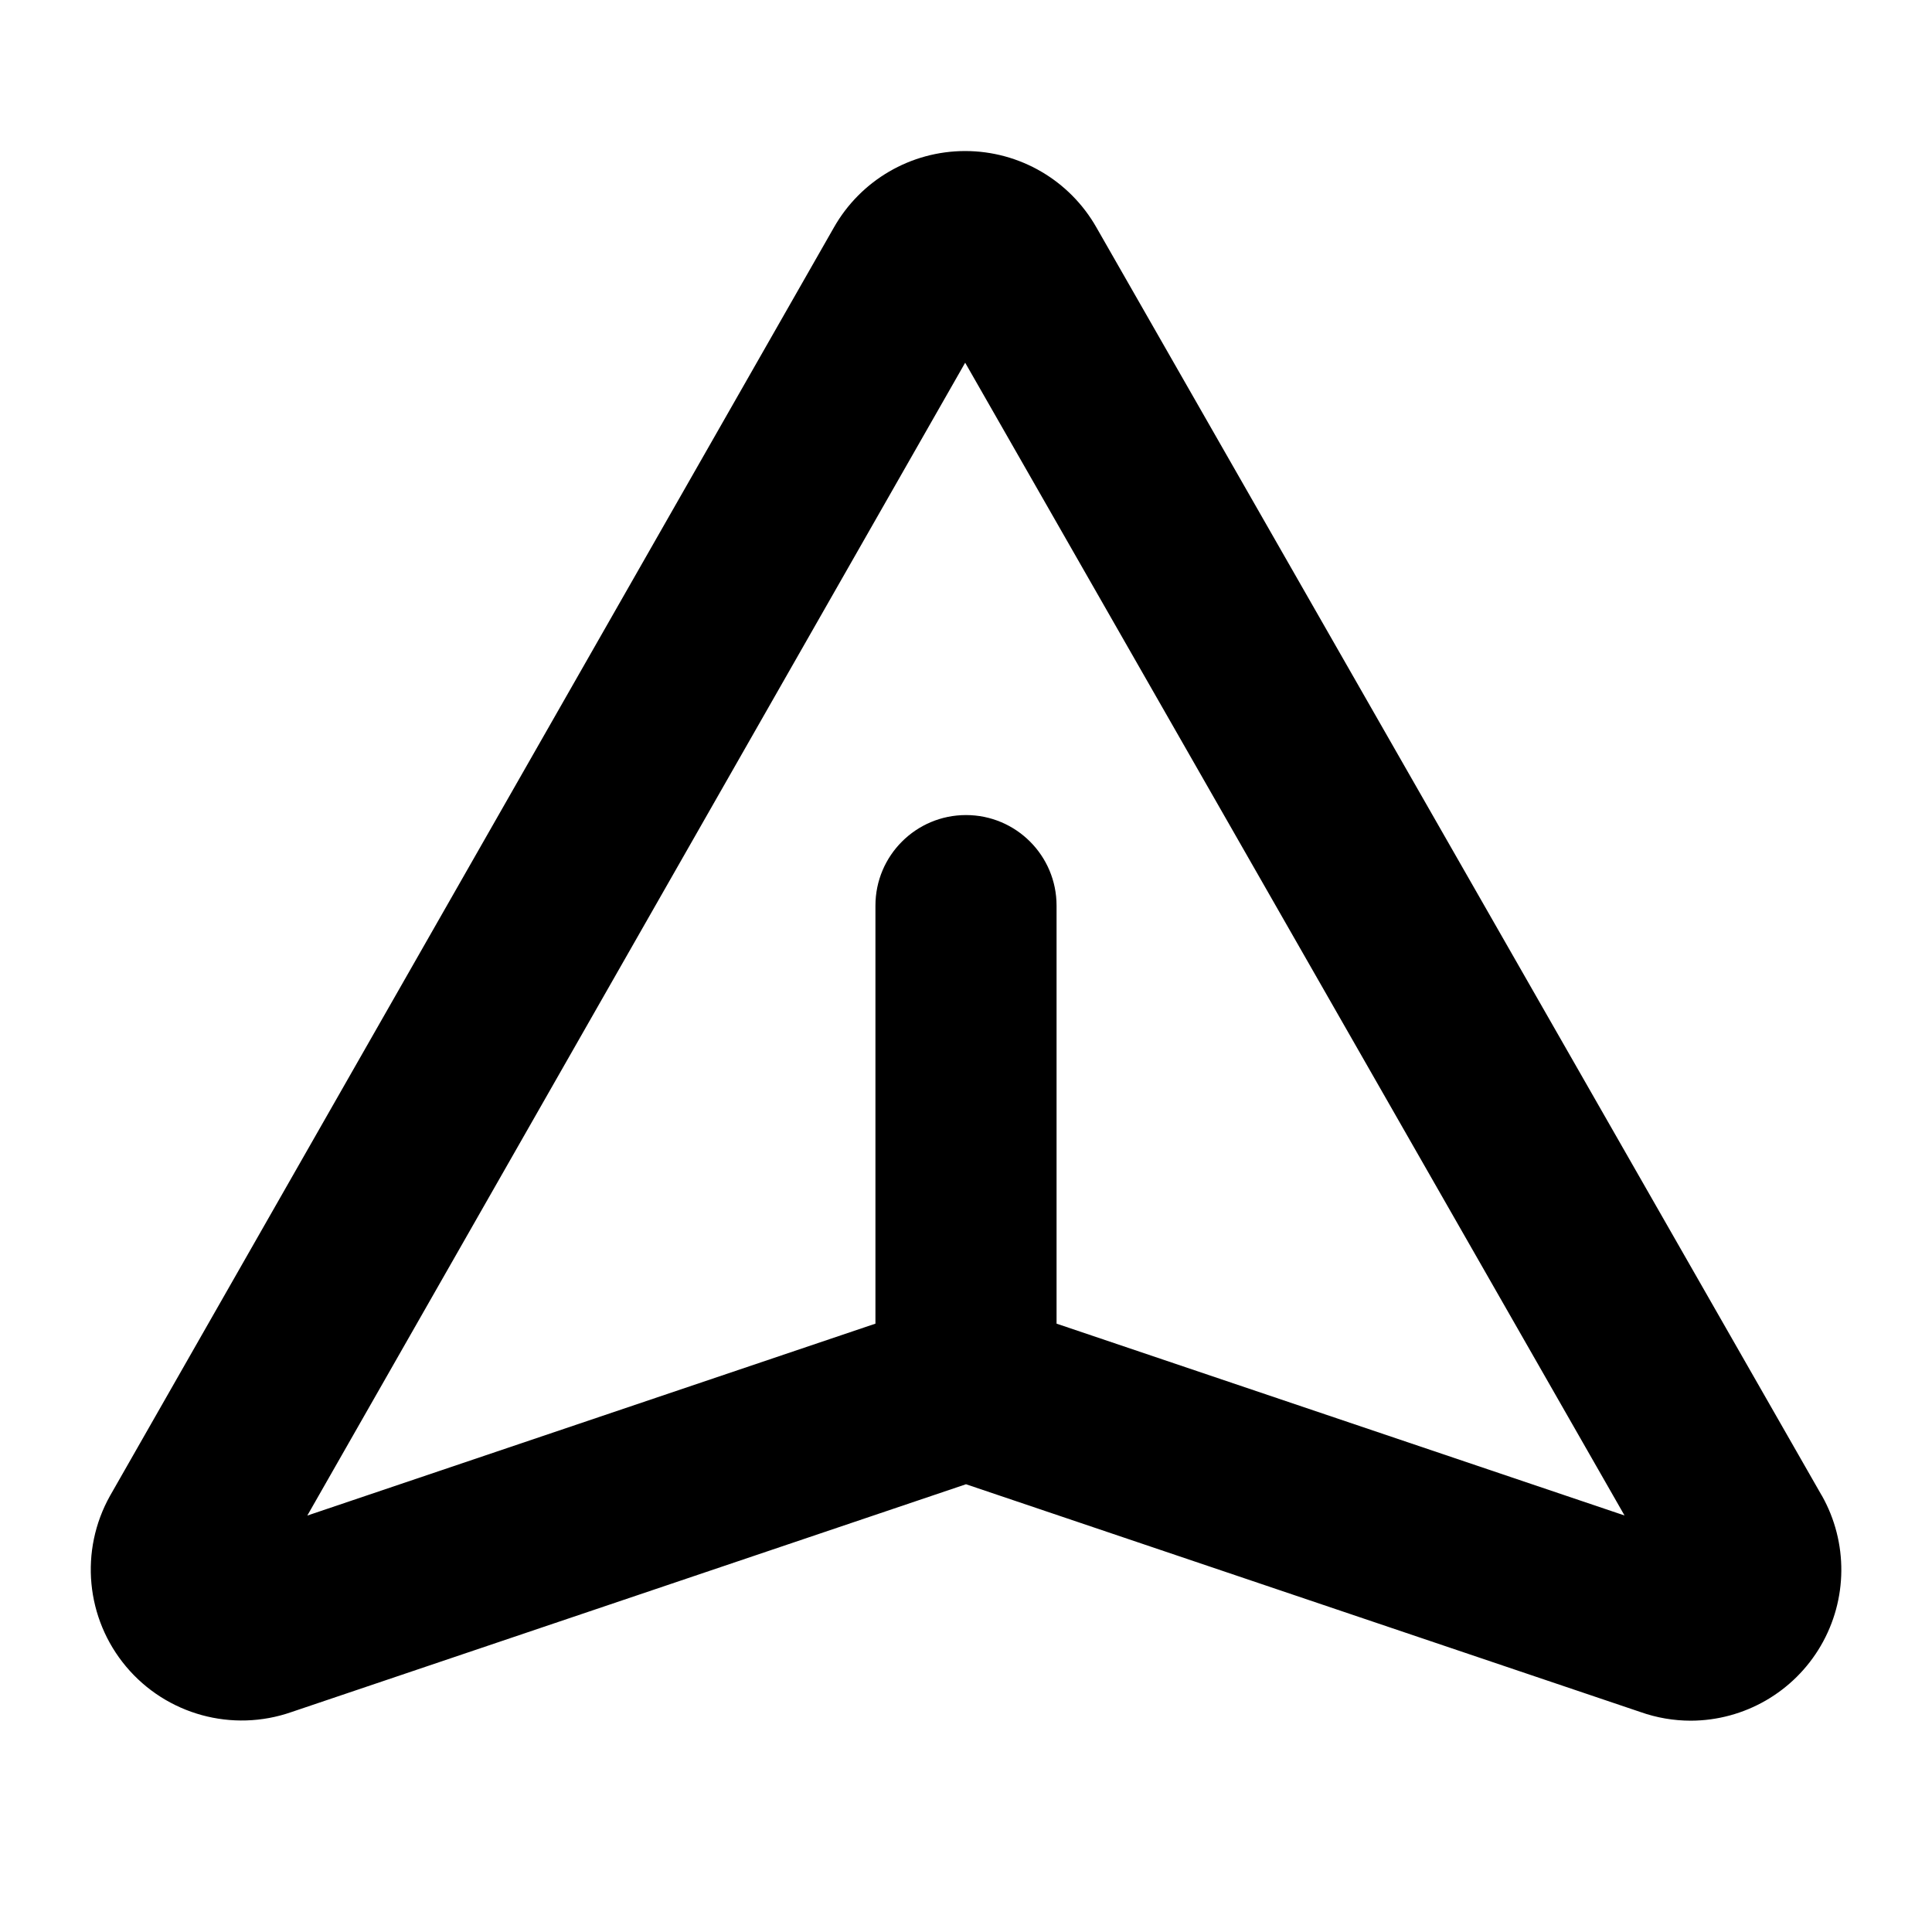
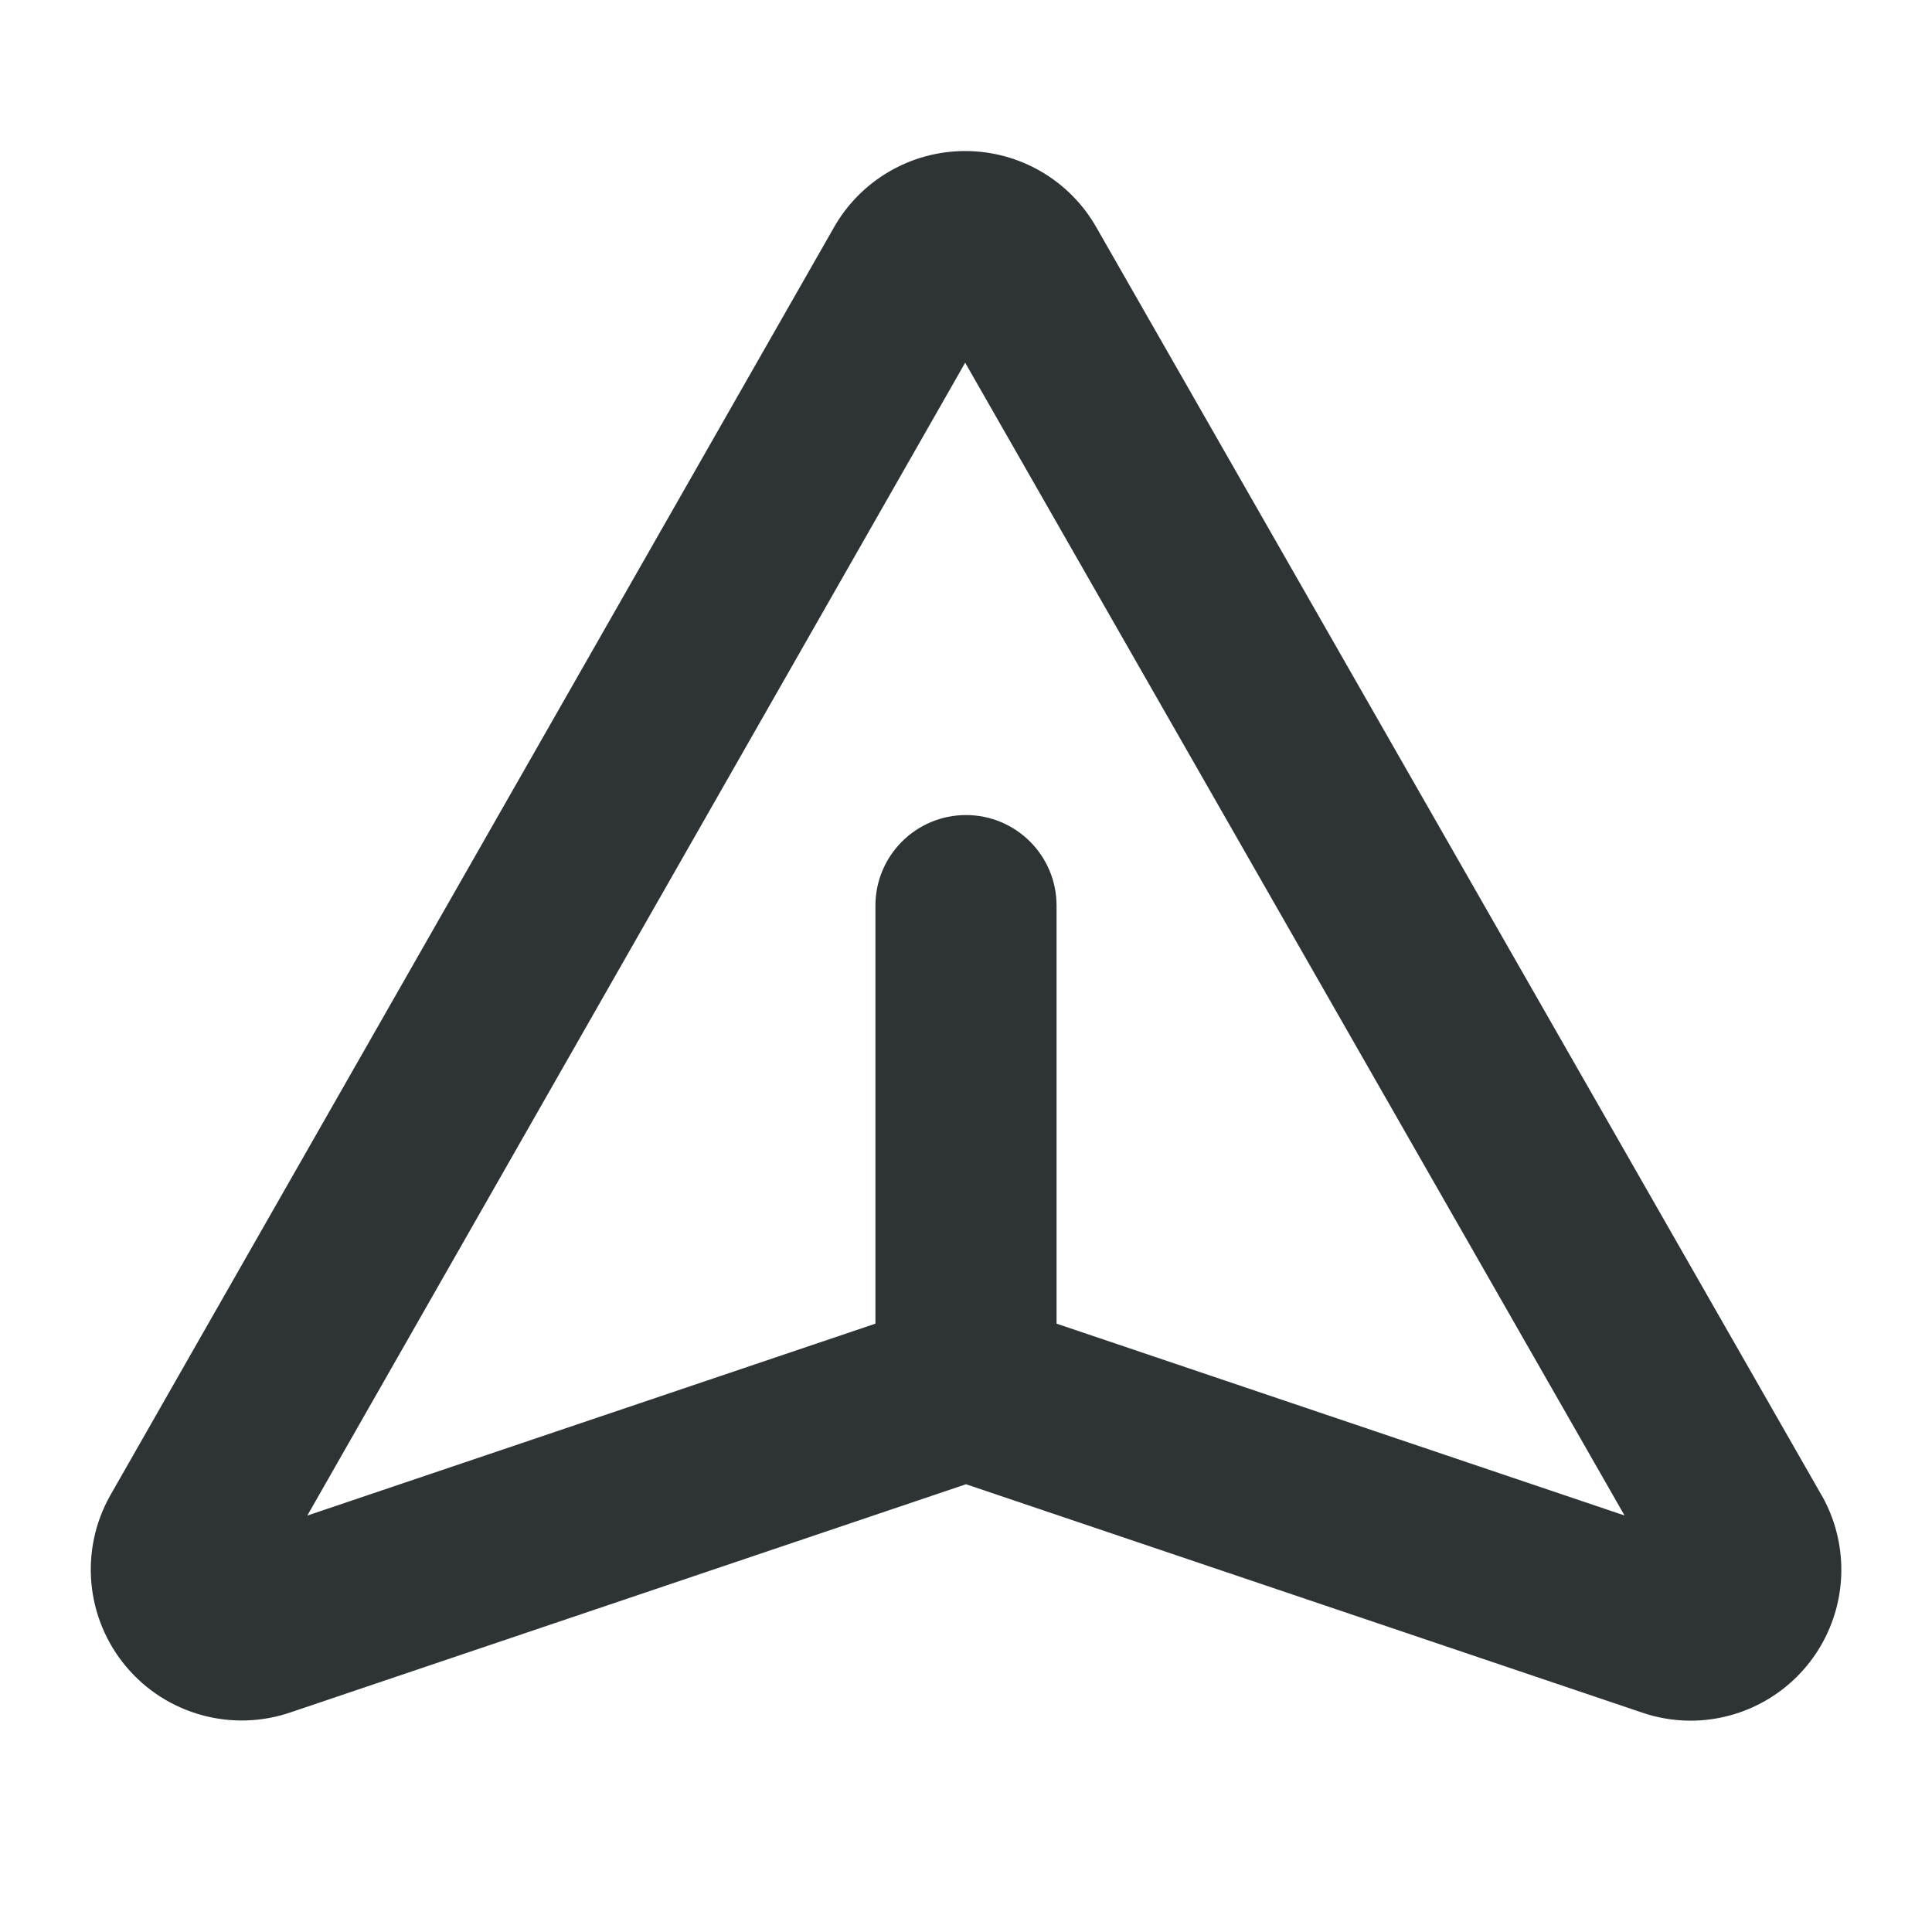
- <svg xmlns="http://www.w3.org/2000/svg" width="32" height="32" fill="currentColor" viewBox="0 0 256 256">
+ <svg xmlns="http://www.w3.org/2000/svg" width="32" height="32" fill="#2e3436" viewBox="0 0 256 256">
  <path d="M241.42,198.2l-.06-.09L145.3,30.17a20,20,0,0,0-34.82,0L14.58,198.2a20,20,0,0,0,24.06,28.65L128,196.67l89.36,30.18a20,20,0,0,0,6.69,1.15,20,20,0,0,0,17.37-29.8ZM140,175.39V120a12,12,0,0,0-24,0v55.39L40.72,200.82,127.89,48.06l87.37,152.75Z" />
</svg>
